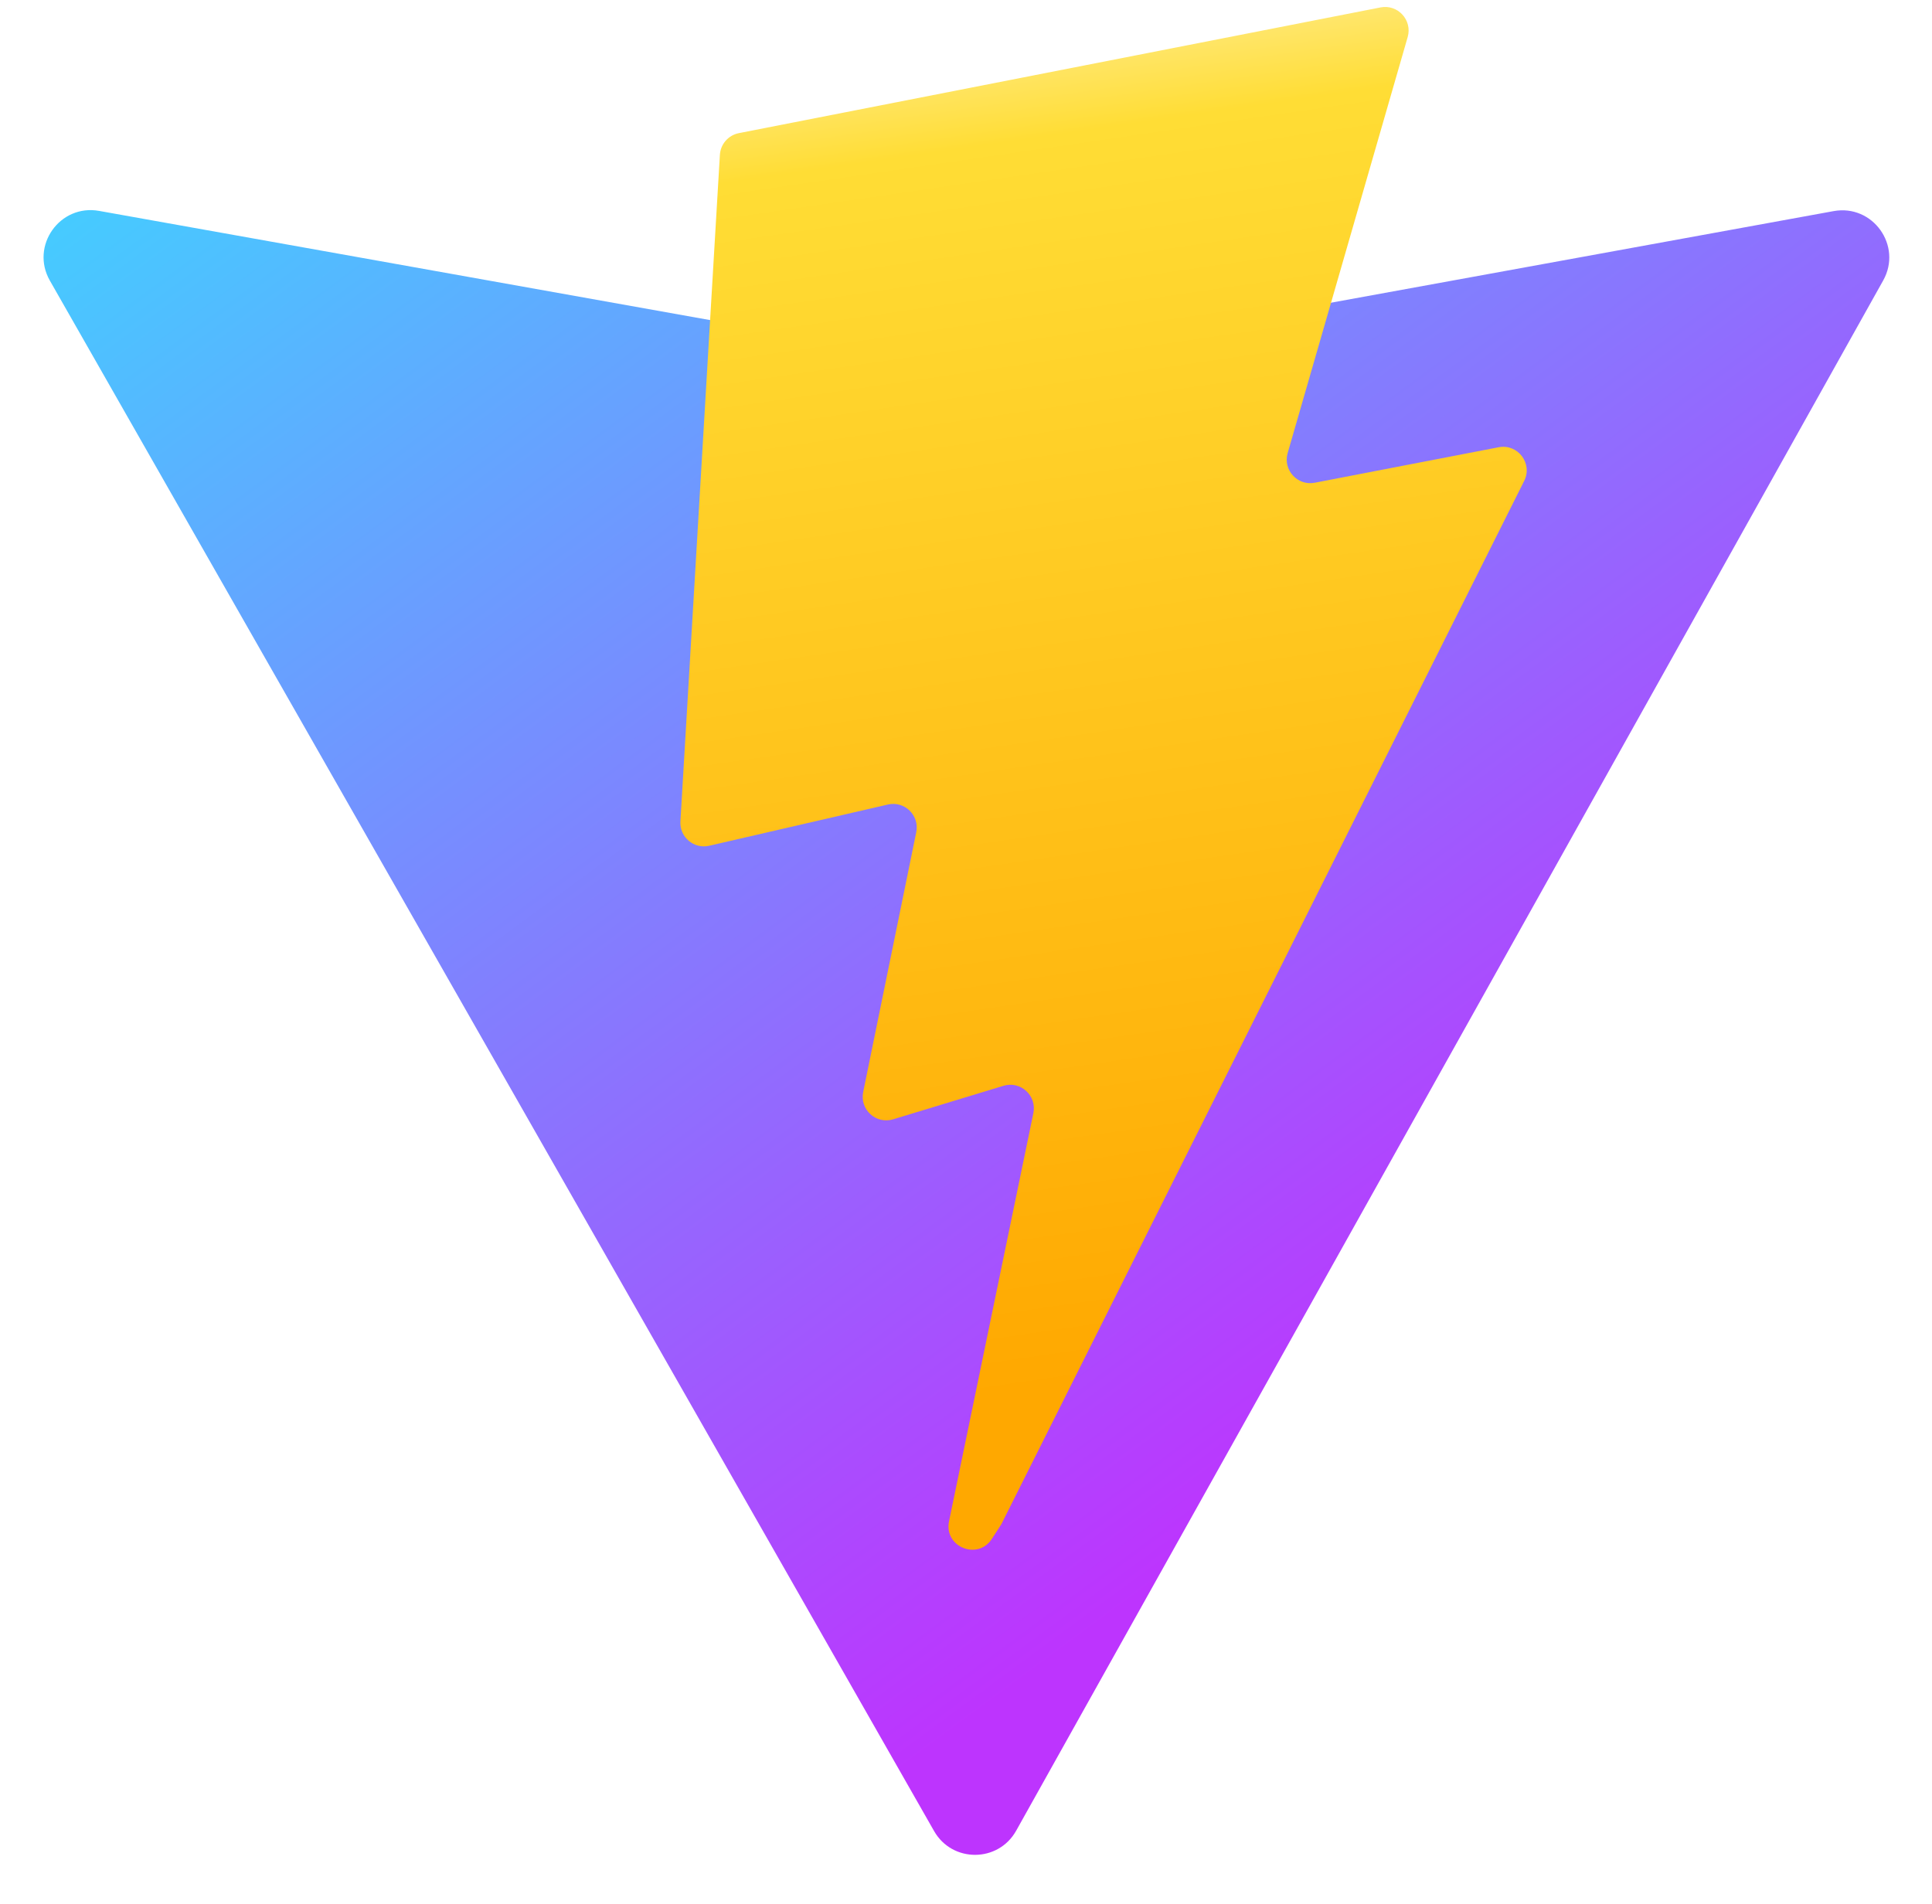
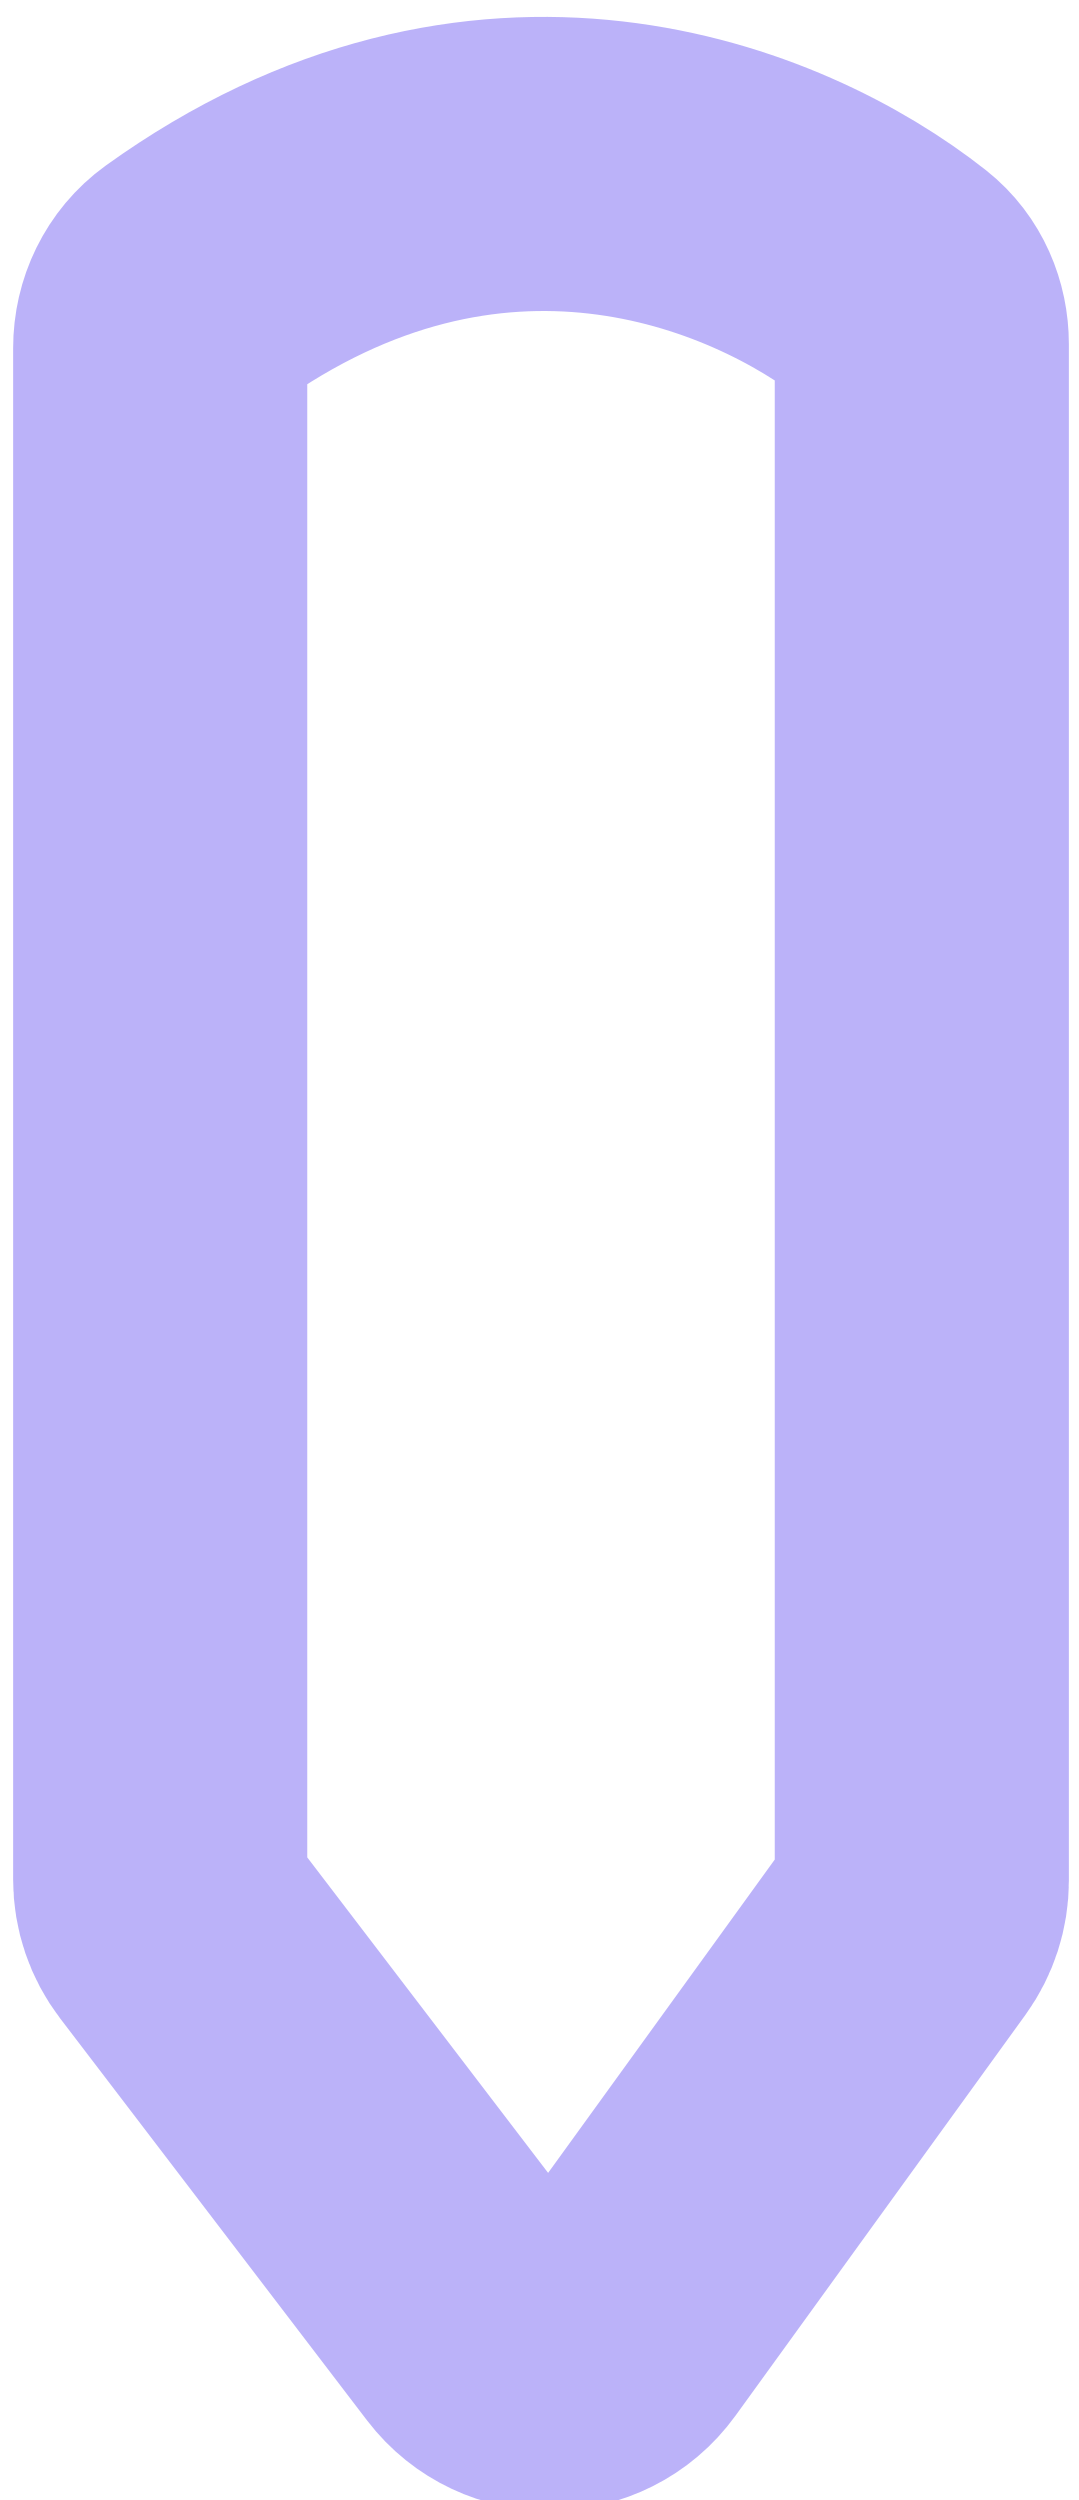
- <svg xmlns="http://www.w3.org/2000/svg" width="410" height="404" viewBox="0 0 410 404" fill="none">
-   <path d="M399.641 59.525L215.643 388.545C211.844 395.338 202.084 395.378 198.228 388.618L10.582 59.556C6.381 52.19 12.68 43.267 21.028 44.759L205.223 77.682C206.398 77.892 207.601 77.89 208.776 77.676L389.119 44.806C397.439 43.289 403.768 52.143 399.641 59.525Z" fill="url(#paint0_linear)" />
-   <path d="M292.965 1.574L156.801 28.255C154.563 28.694 152.906 30.59 152.771 32.866L144.395 174.33C144.198 177.662 147.258 180.248 150.51 179.498L188.42 170.749C191.967 169.931 195.172 173.055 194.443 176.622L183.18 231.775C182.422 235.487 185.907 238.661 189.532 237.56L212.947 230.446C216.577 229.344 220.065 232.527 219.297 236.242L201.398 322.875C200.278 328.294 207.486 331.249 210.492 326.603L212.5 323.5L323.454 102.072C325.312 98.365 322.108 94.137 318.036 94.923L279.014 102.454C275.347 103.161 272.227 99.746 273.262 96.158L298.731 7.867C299.767 4.273 296.636 0.855 292.965 1.574Z" fill="url(#paint1_linear)" />
-   <defs>
-     <linearGradient id="paint0_linear" x1="6" y1="33" x2="235" y2="344" gradientUnits="userSpaceOnUse">
-       <stop stop-color="#41D1FF" />
-       <stop offset="1" stop-color="#BD34FE" />
-     </linearGradient>
-     <linearGradient id="paint1_linear" x1="194.651" y1="8.818" x2="236.076" y2="292.989" gradientUnits="userSpaceOnUse">
-       <stop stop-color="#FFEA83" />
-       <stop offset="0.083" stop-color="#FFDD35" />
-       <stop offset="1" stop-color="#FFA800" />
-     </linearGradient>
-   </defs>
+ <svg xmlns="http://www.w3.org/2000/svg" width="22" height="51" viewBox="0 0 22 51" fill="none">
+   <path d="M3.268 38.342V7.103C3.268 6.595 3.498 6.11 3.911 5.812C9.933 1.479 15.63 3.753 18.257 5.829C18.619 6.115 18.805 6.561 18.805 7.022V38.366C18.805 38.717 18.694 39.059 18.489 39.343L12.573 47.522C11.914 48.434 10.556 48.452 9.873 47.557L3.611 39.354C3.389 39.063 3.268 38.708 3.268 38.342Z" stroke="#BBB2F9" stroke-width="6" />
</svg>
